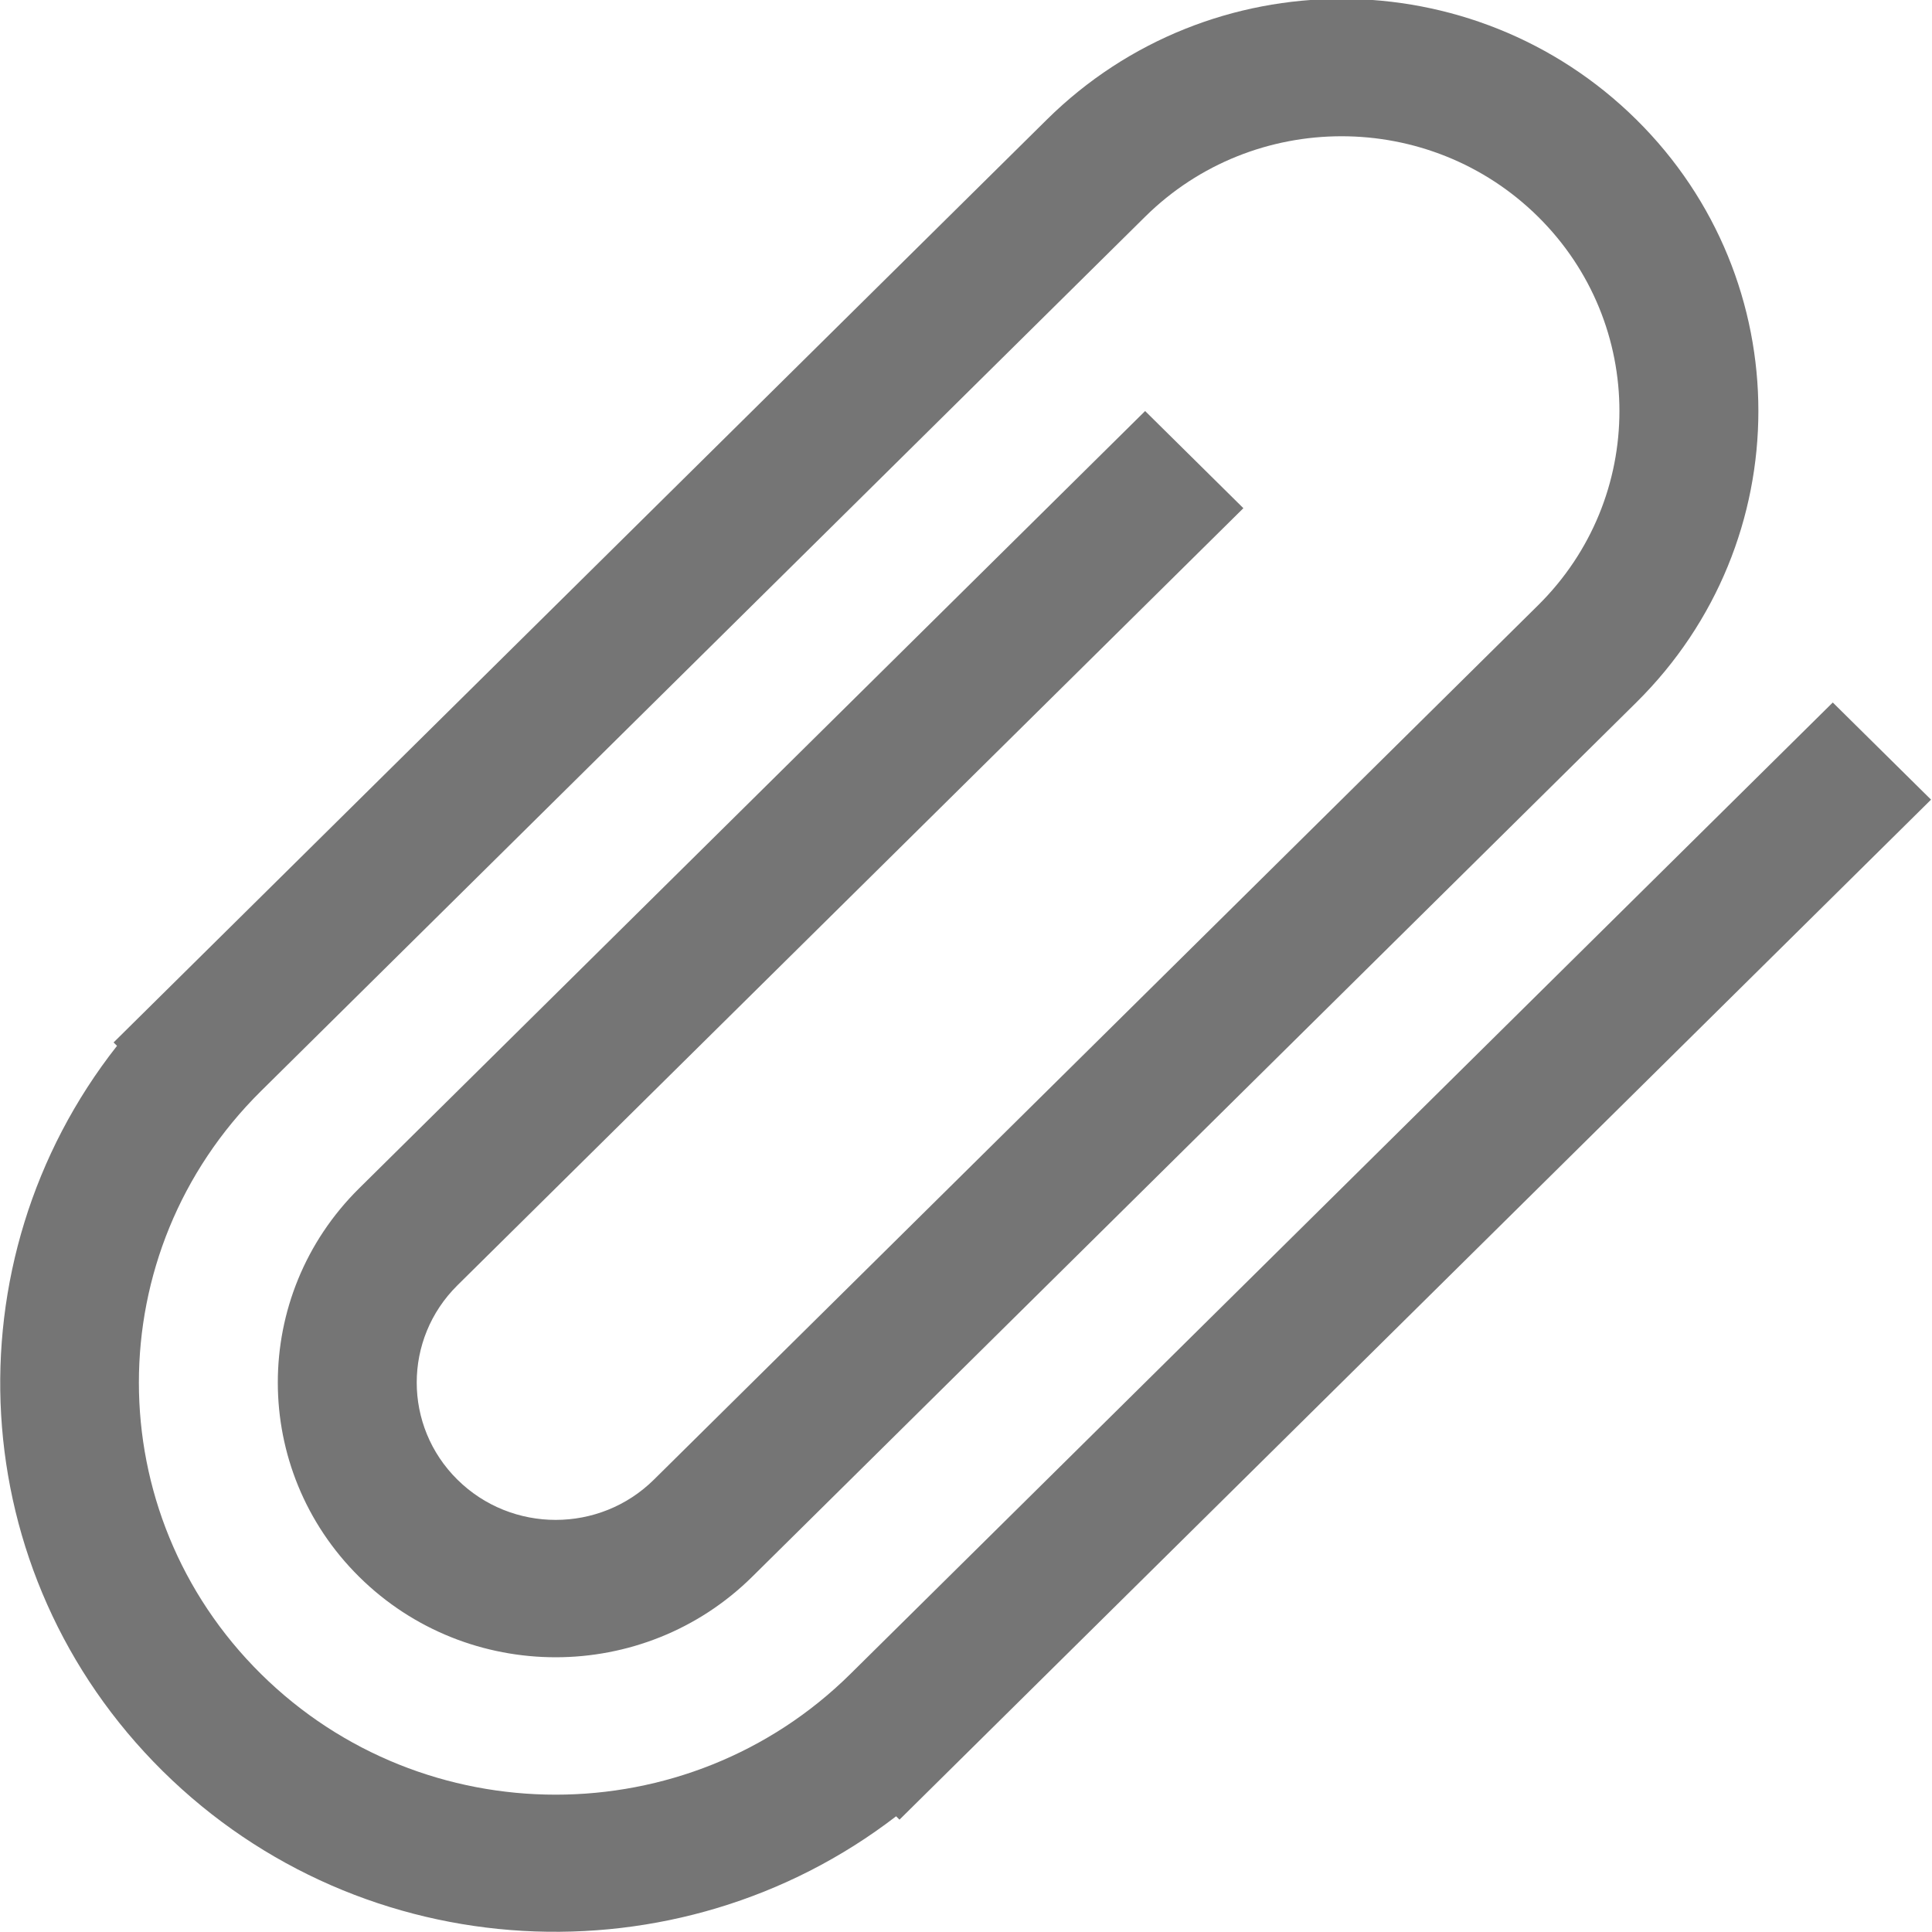
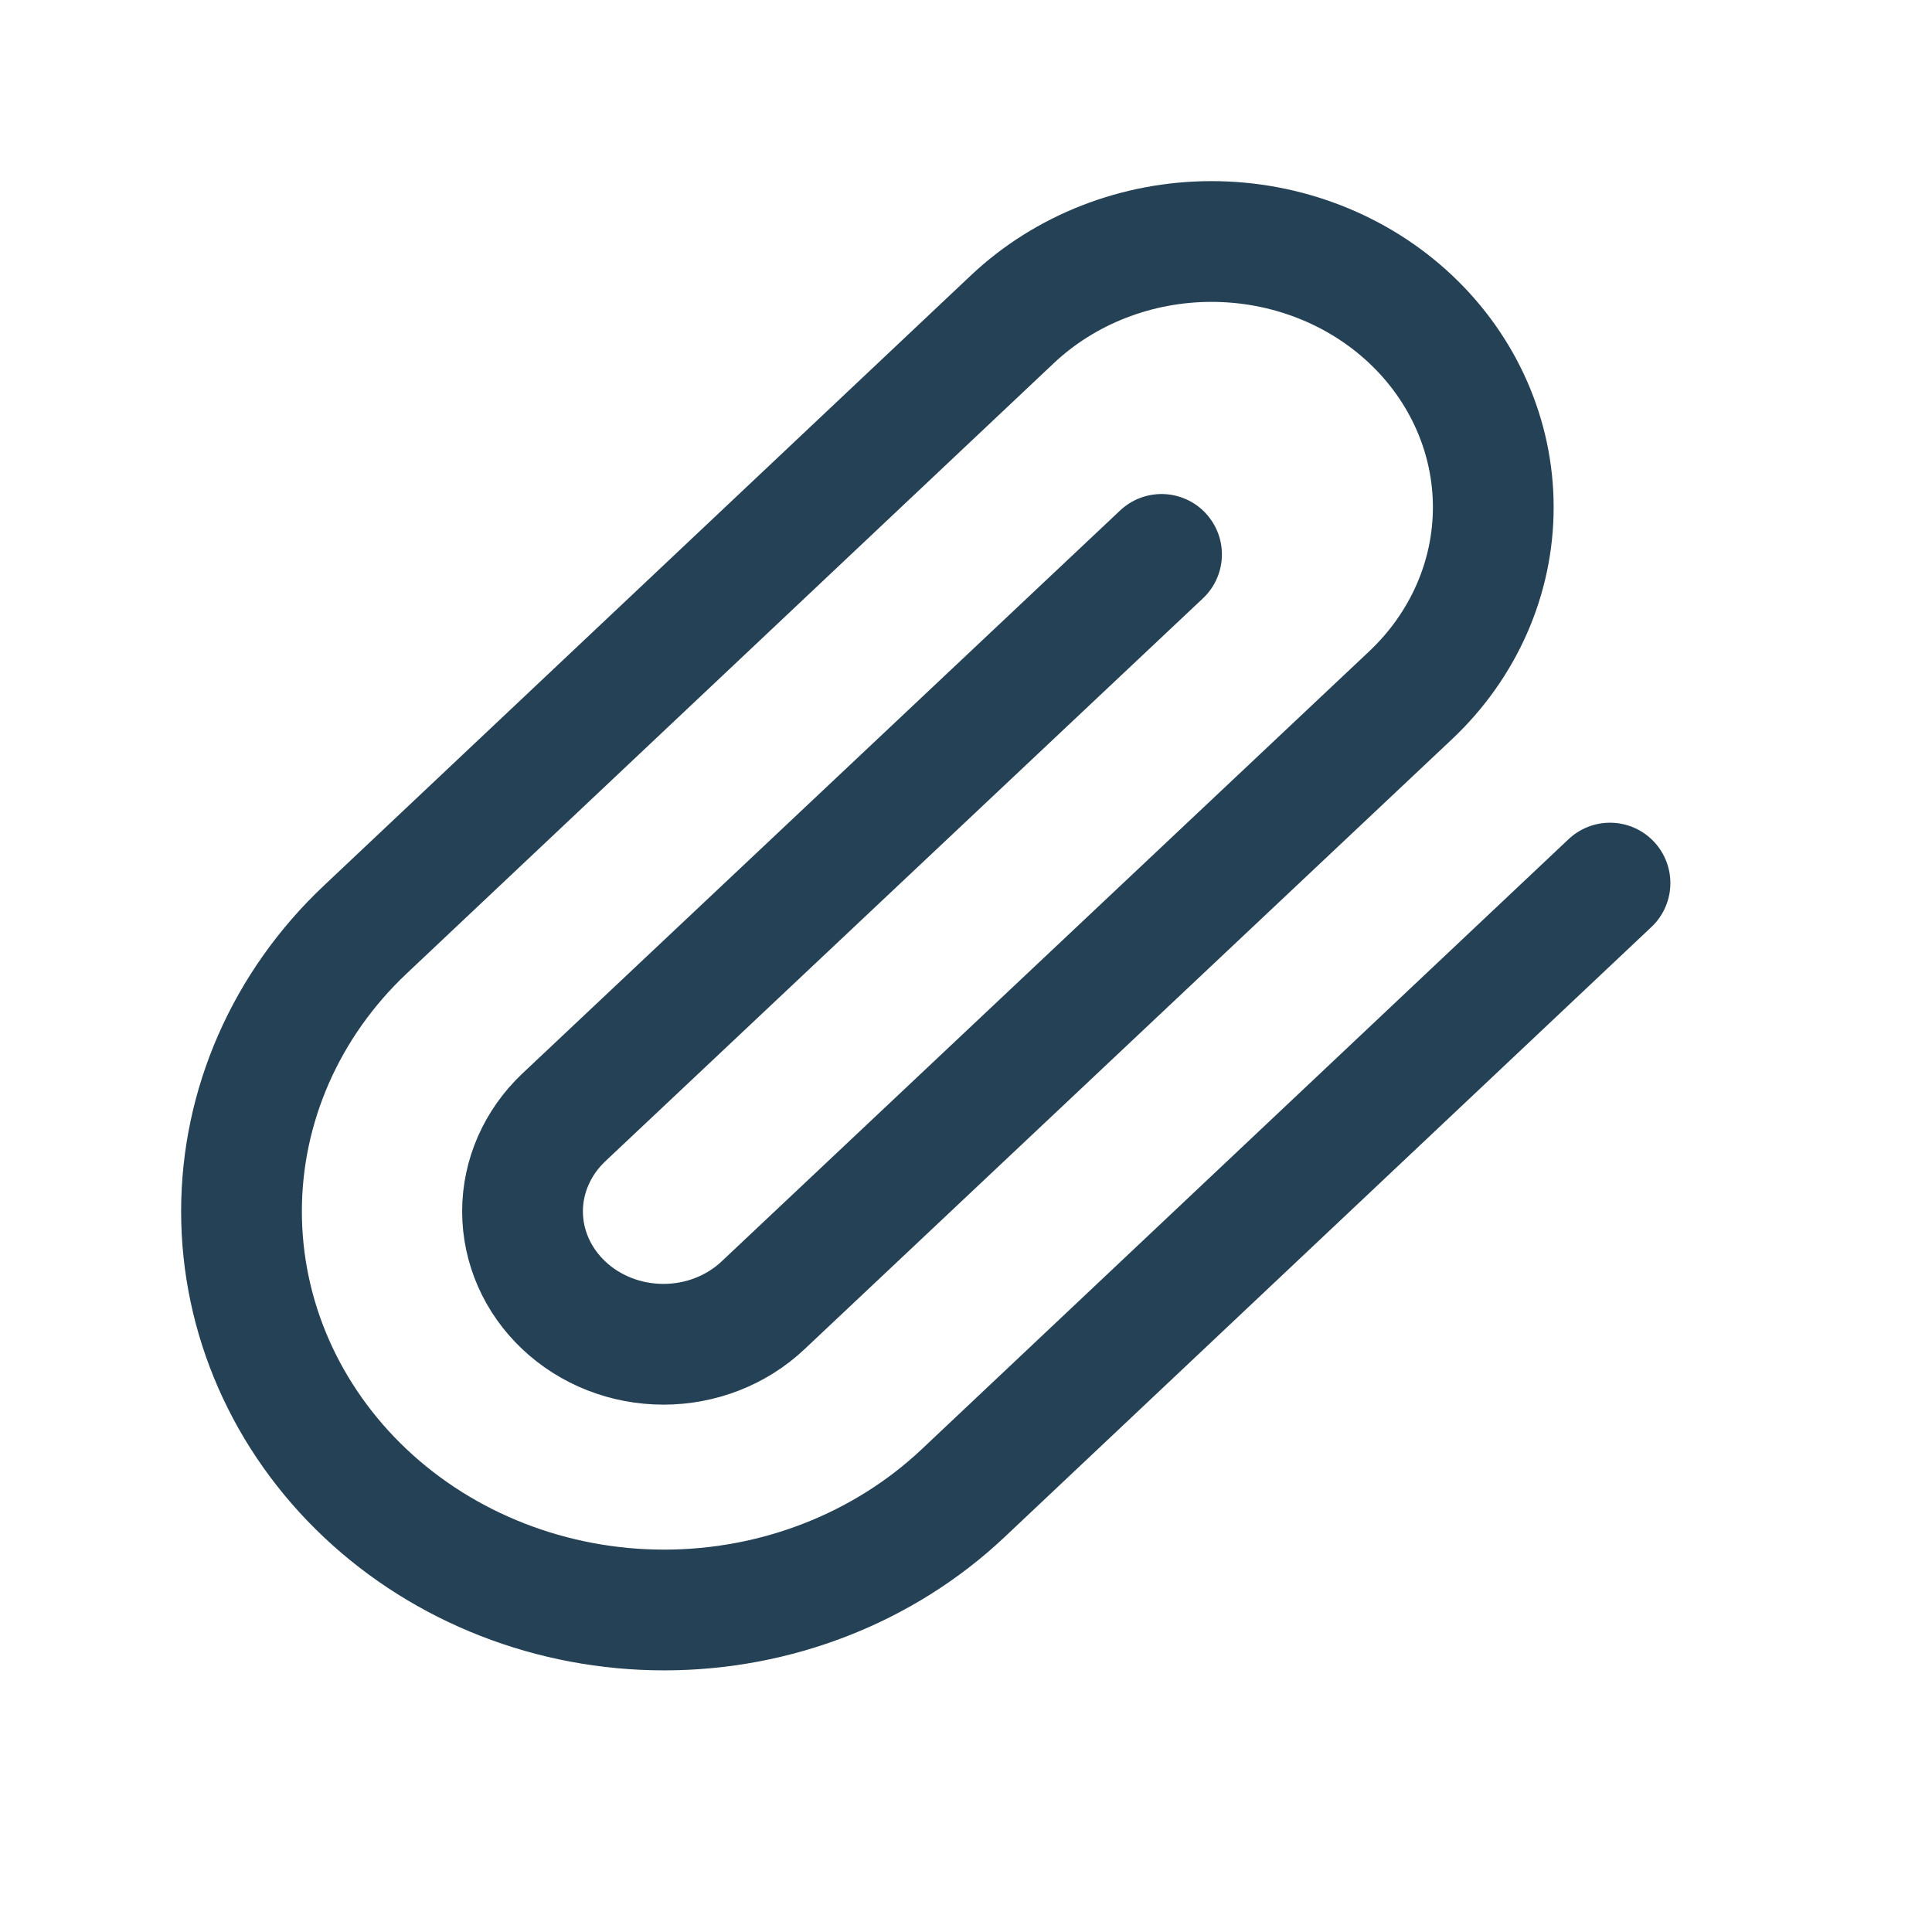
- <svg xmlns="http://www.w3.org/2000/svg" viewBox="0 0 28 28" version="1.1" fill="#000000">
+ <svg xmlns="http://www.w3.org/2000/svg" viewBox="0 0 24 24" fill="none">
  <g id="SVGRepo_bgCarrier" stroke-width="0" />
  <g id="SVGRepo_tracerCarrier" stroke-linecap="round" stroke-linejoin="round" />
  <g id="SVGRepo_iconCarrier">
-     <defs> </defs>
-     <g id="Page-1" stroke="none" stroke-width="1" fill="none" fill-rule="evenodd">
-       <g id="Icon-Set" transform="translate(-258, -154)" fill="#757575">
-         <path d="M284.562,164.181 L270.325,178.26 C267.966,180.593 264.141,180.593 261.782,178.26 C259.423,175.928 259.423,172.146 261.782,169.813 L274.596,157.141 C276.168,155.586 278.718,155.586 280.291,157.141 C281.863,158.696 281.863,161.218 280.291,162.772 L267.477,175.444 C266.691,176.222 265.416,176.222 264.629,175.444 C263.843,174.667 263.843,173.406 264.629,172.628 L276.02,161.365 L274.596,159.957 L263.206,171.221 C261.633,172.775 261.633,175.297 263.206,176.853 C264.778,178.407 267.328,178.407 268.901,176.852 L281.714,164.181 C284.073,161.849 284.074,158.065 281.715,155.733 C279.355,153.4 275.531,153.4 273.172,155.733 L259.646,169.108 L259.696,169.157 C257.238,172.281 257.455,176.797 260.358,179.668 C263.262,182.539 267.828,182.754 270.987,180.323 L271.036,180.372 L285.986,165.589 L284.562,164.181" id="attachment-2"> </path>
-       </g>
-     </g>
+     <path d="M20 10.97L11.963 18.55C10.978 19.478 9.643 20 8.25 20C6.858 20 5.522 19.478 4.538 18.55C3.553 17.621 3 16.362 3 15.048C3 13.735 3.553 12.476 4.538 11.547L12.575 3.967C13.231 3.348 14.122 3 15.05 3C15.978 3 16.869 3.348 17.525 3.967C18.181 4.586 18.55 5.426 18.55 6.301C18.55 7.177 18.181 8.016 17.525 8.635L9.479 16.215C9.151 16.525 8.706 16.699 8.242 16.699C7.777 16.699 7.332 16.525 7.004 16.215C6.676 15.906 6.491 15.486 6.491 15.048C6.491 14.611 6.676 14.191 7.004 13.881L14.429 6.887" stroke=" #254156" stroke-width="1.5" stroke-linecap="round" stroke-linejoin="round" />
  </g>
</svg>
